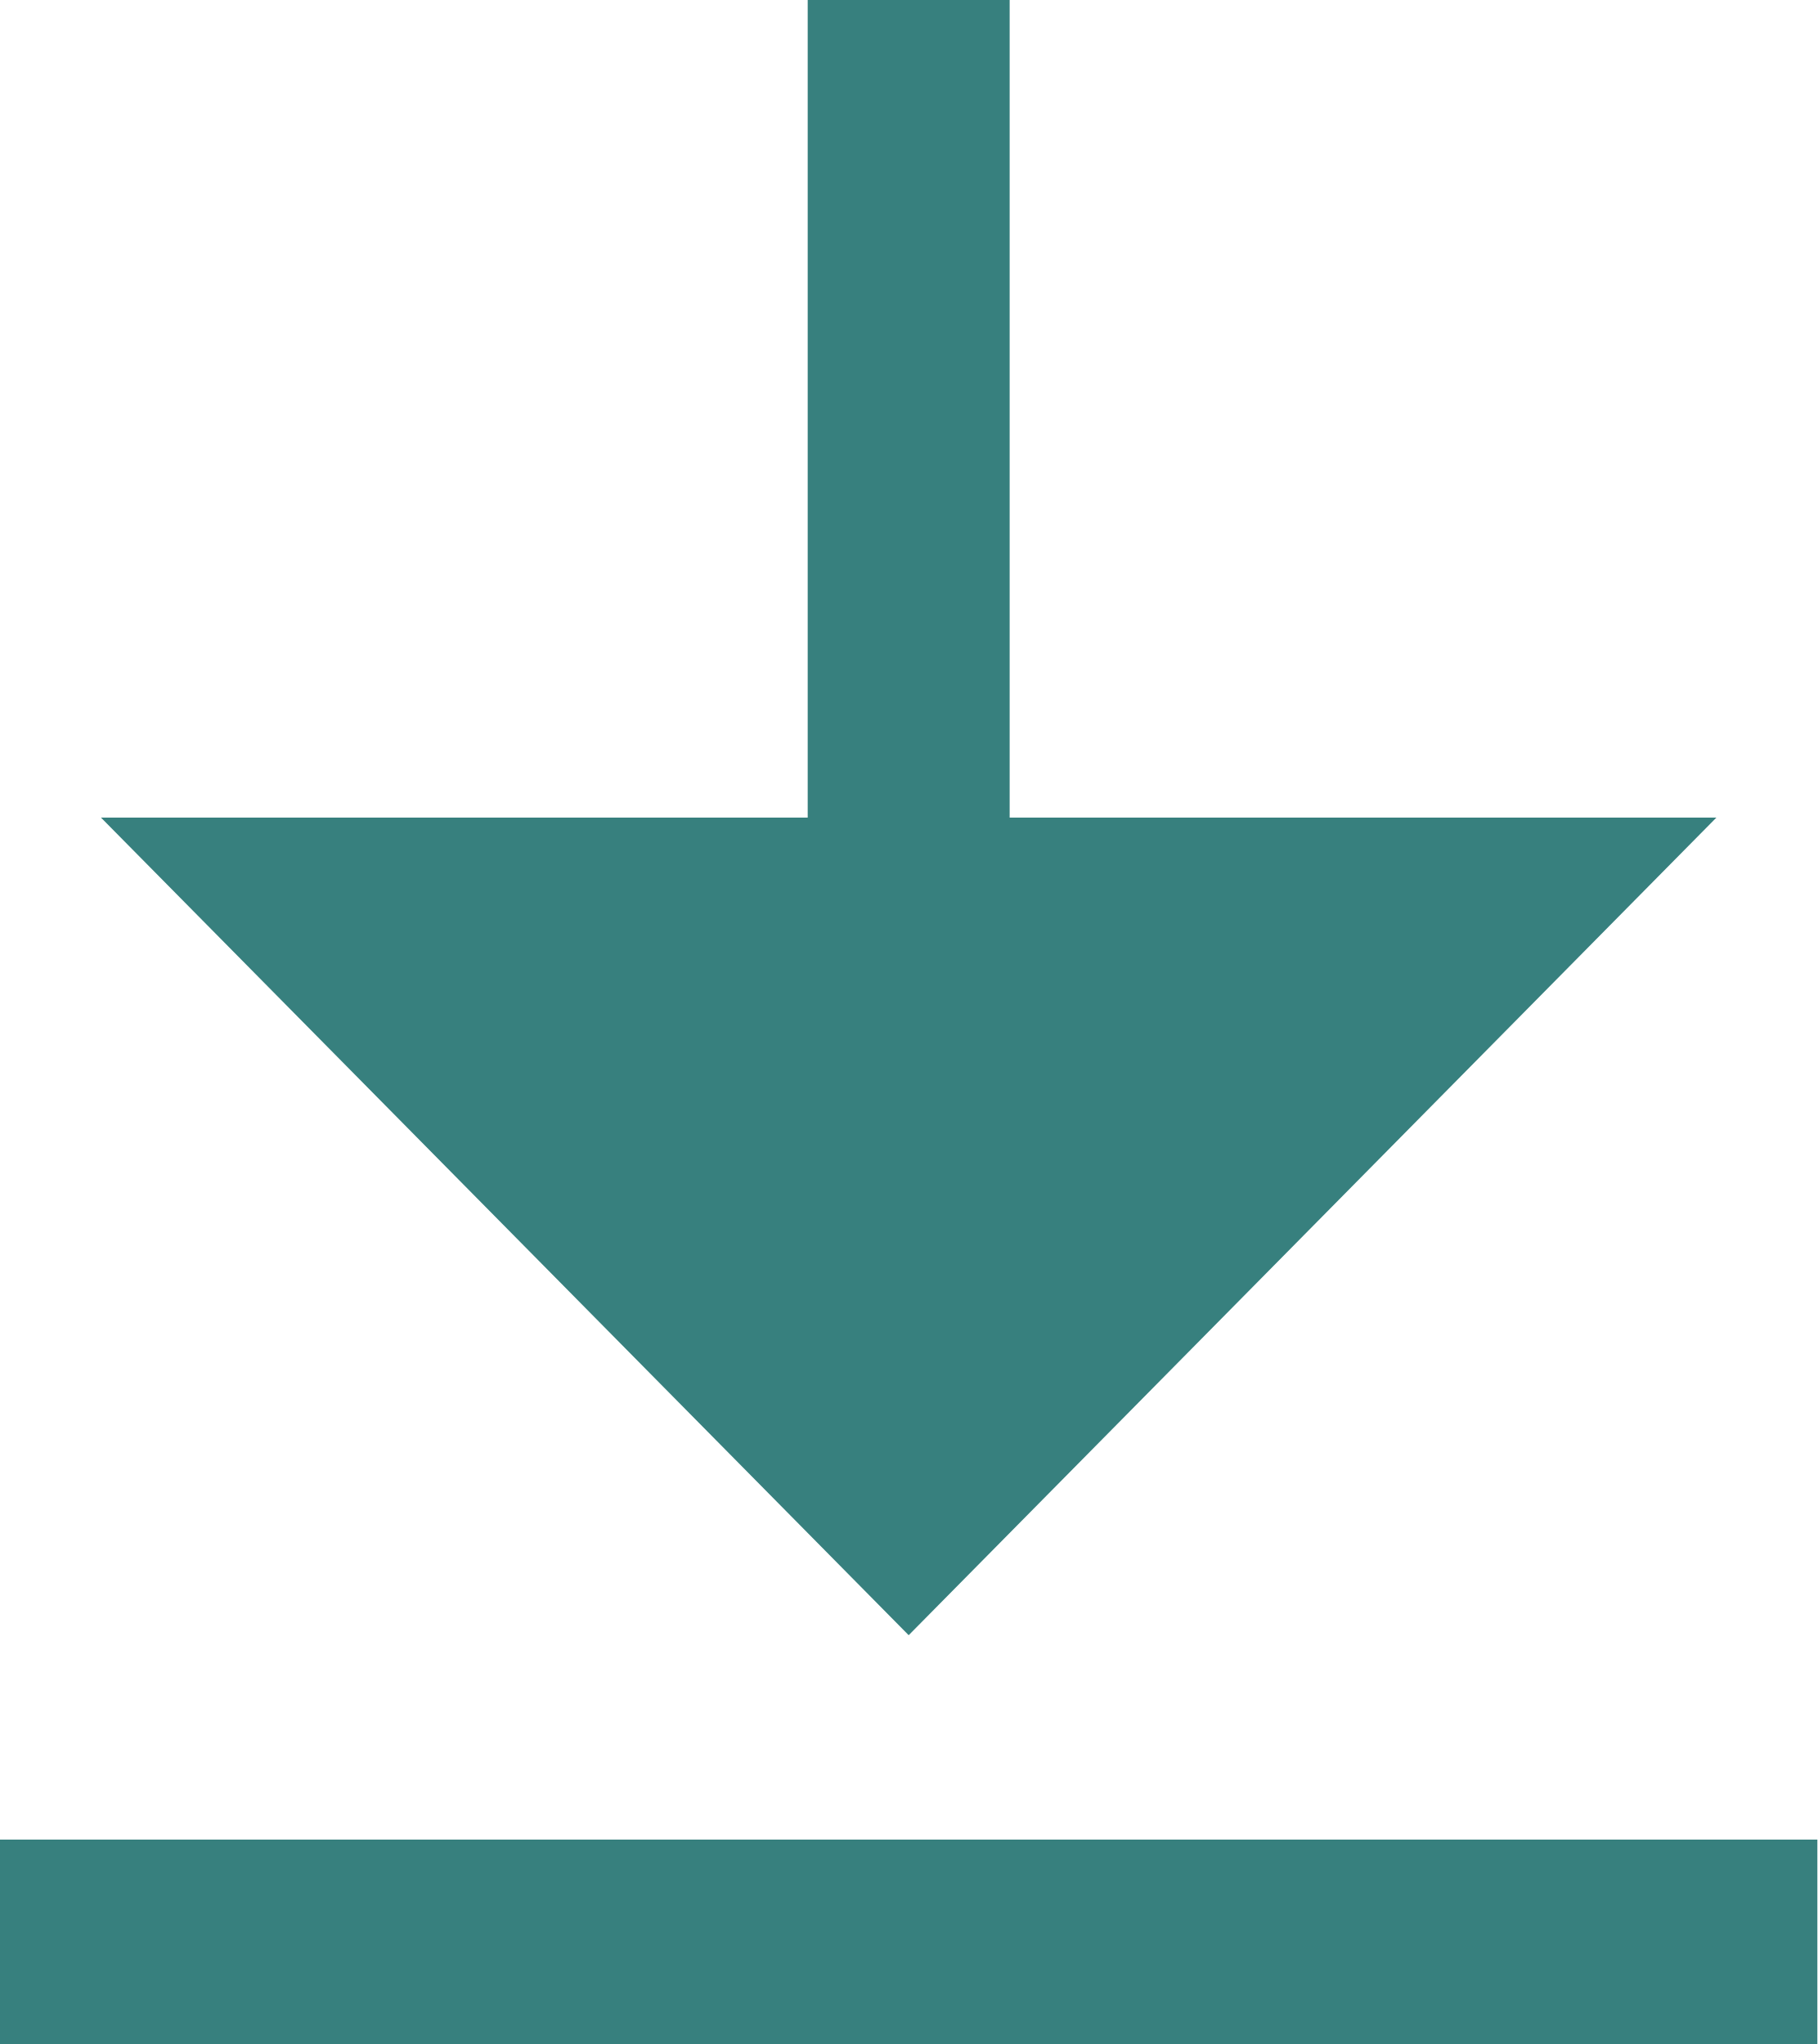
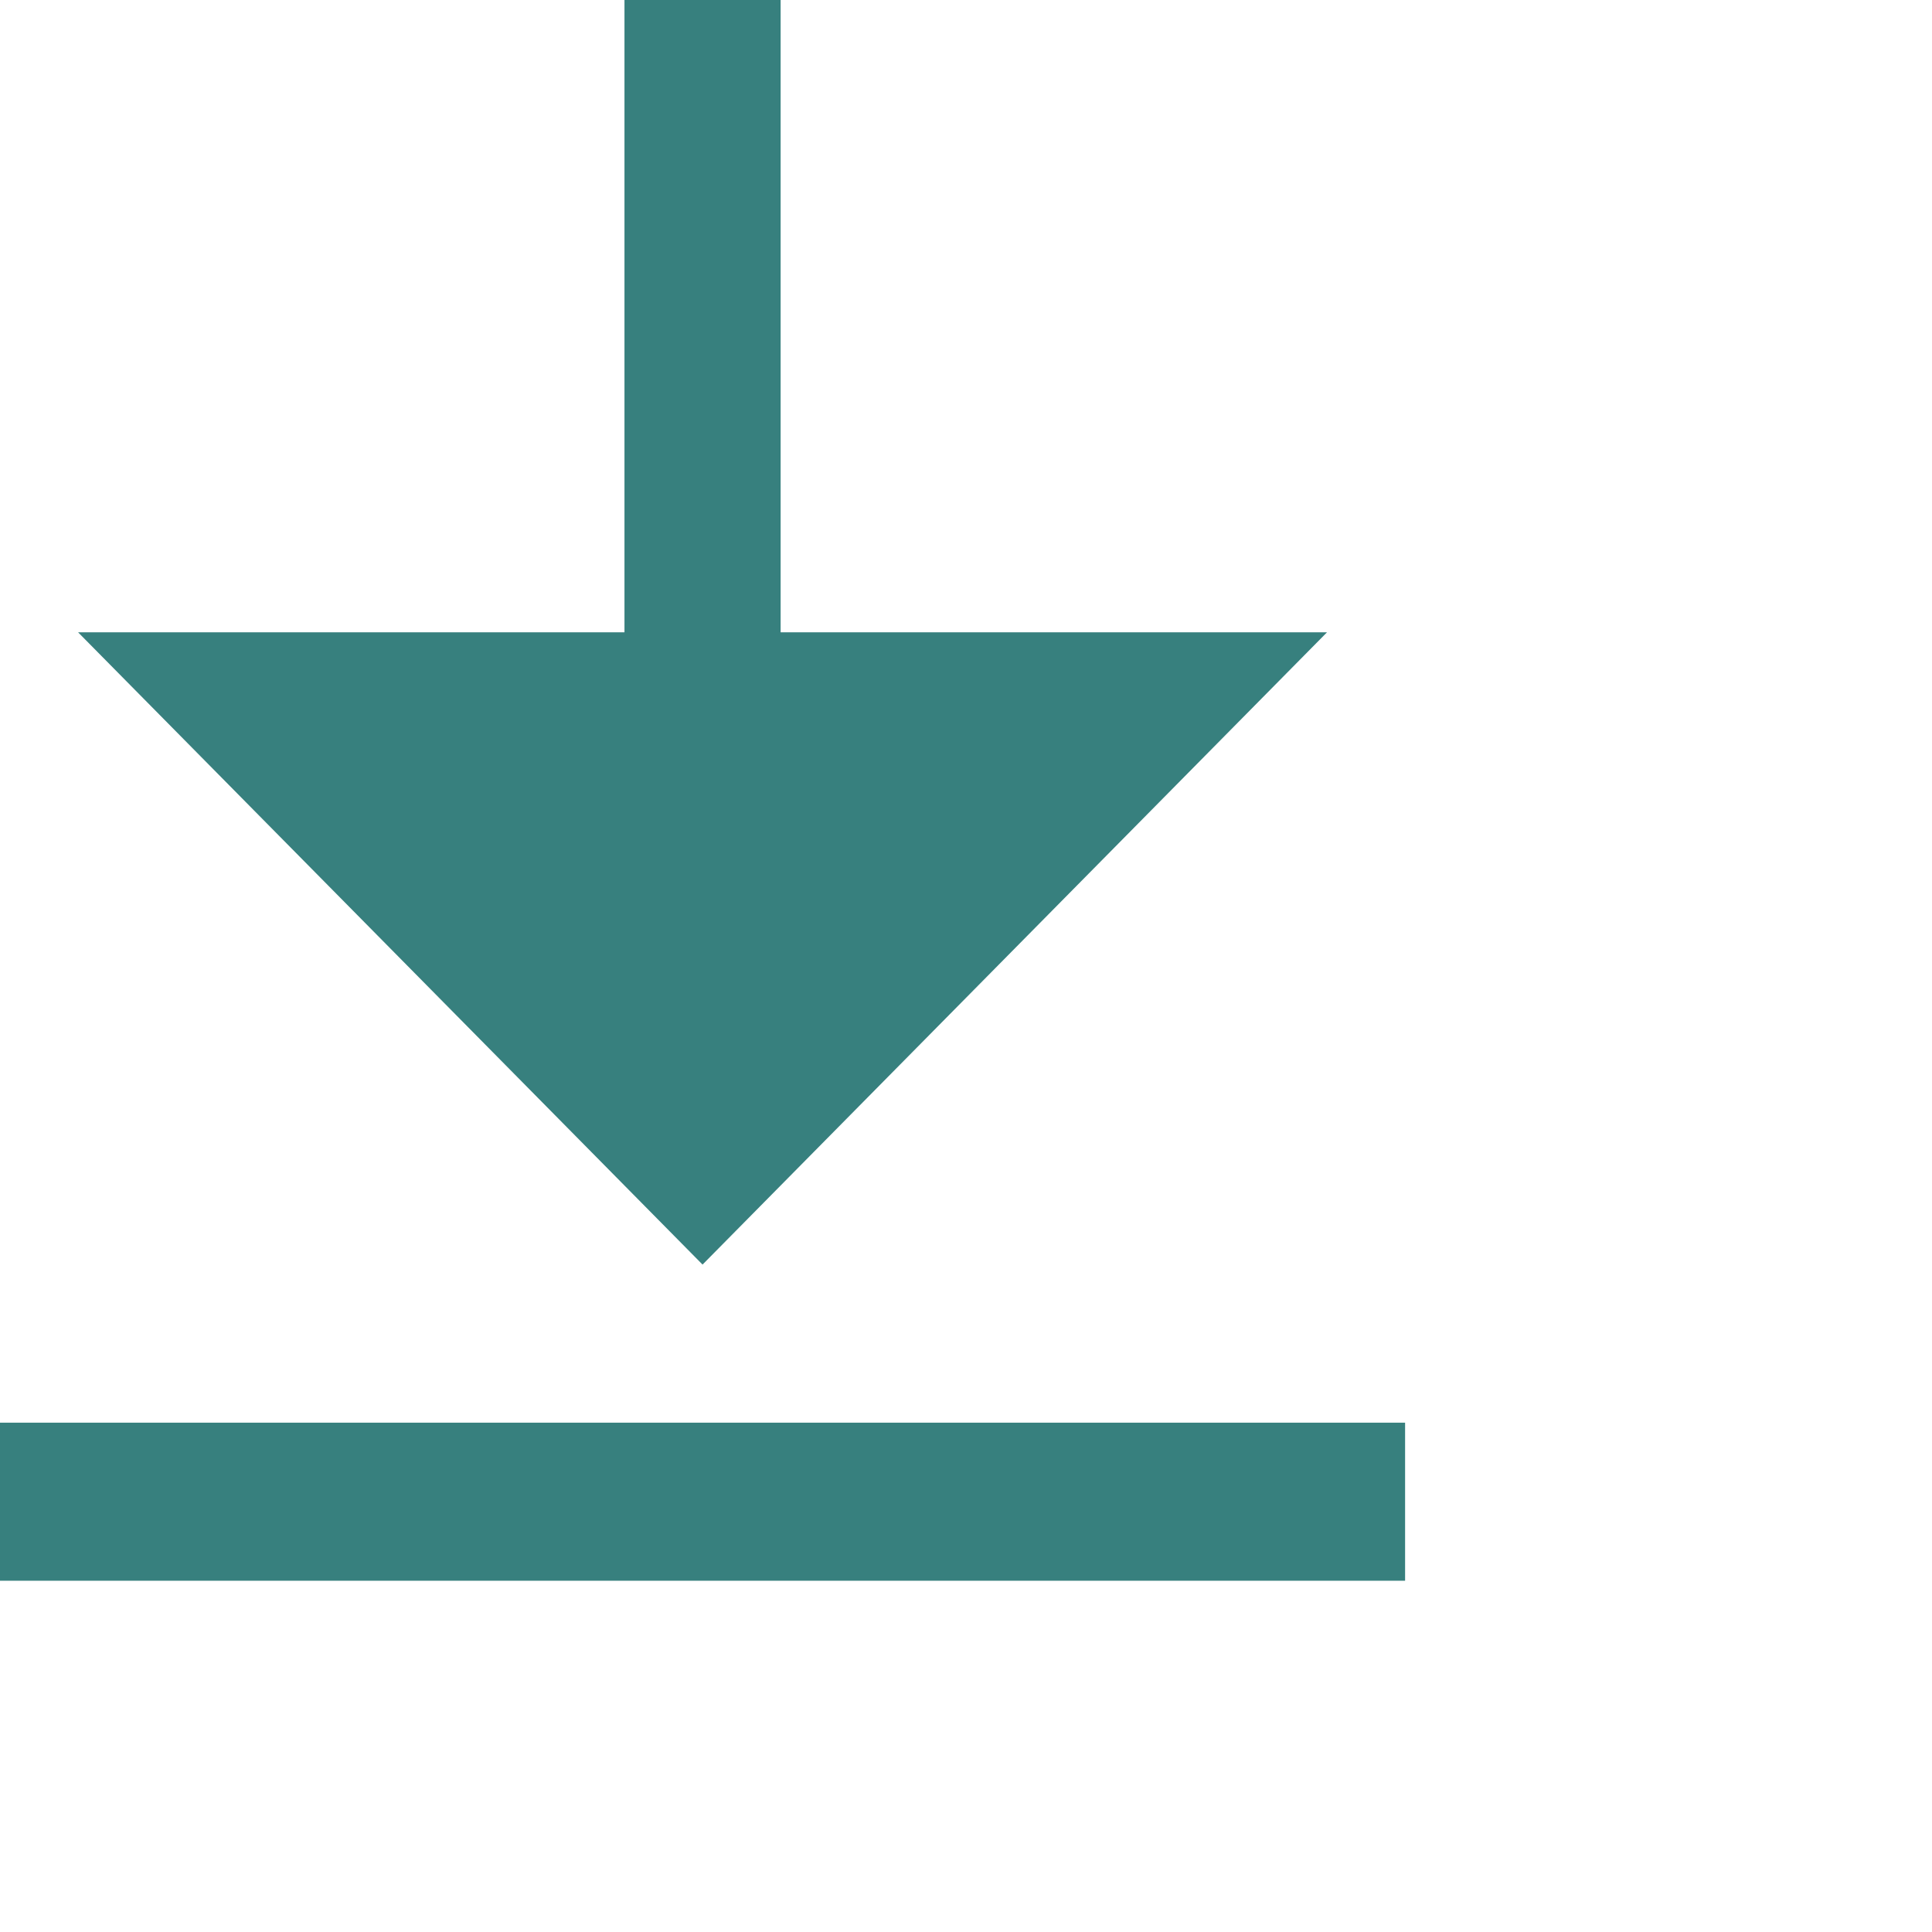
- <svg xmlns="http://www.w3.org/2000/svg" width="16" height="18" viewBox="0 0 16 18" fill="none">
+ <svg xmlns="http://www.w3.org/2000/svg" width="22" height="22" viewBox="0 0 22 22" fill="none">
  <path d="M0 16.2H16V18H0V16.2ZM8.889 7.2H15.111L8 14.4L0.889 7.2H7.111V0H8.889V7.2Z" fill="#37807E" />
</svg>
